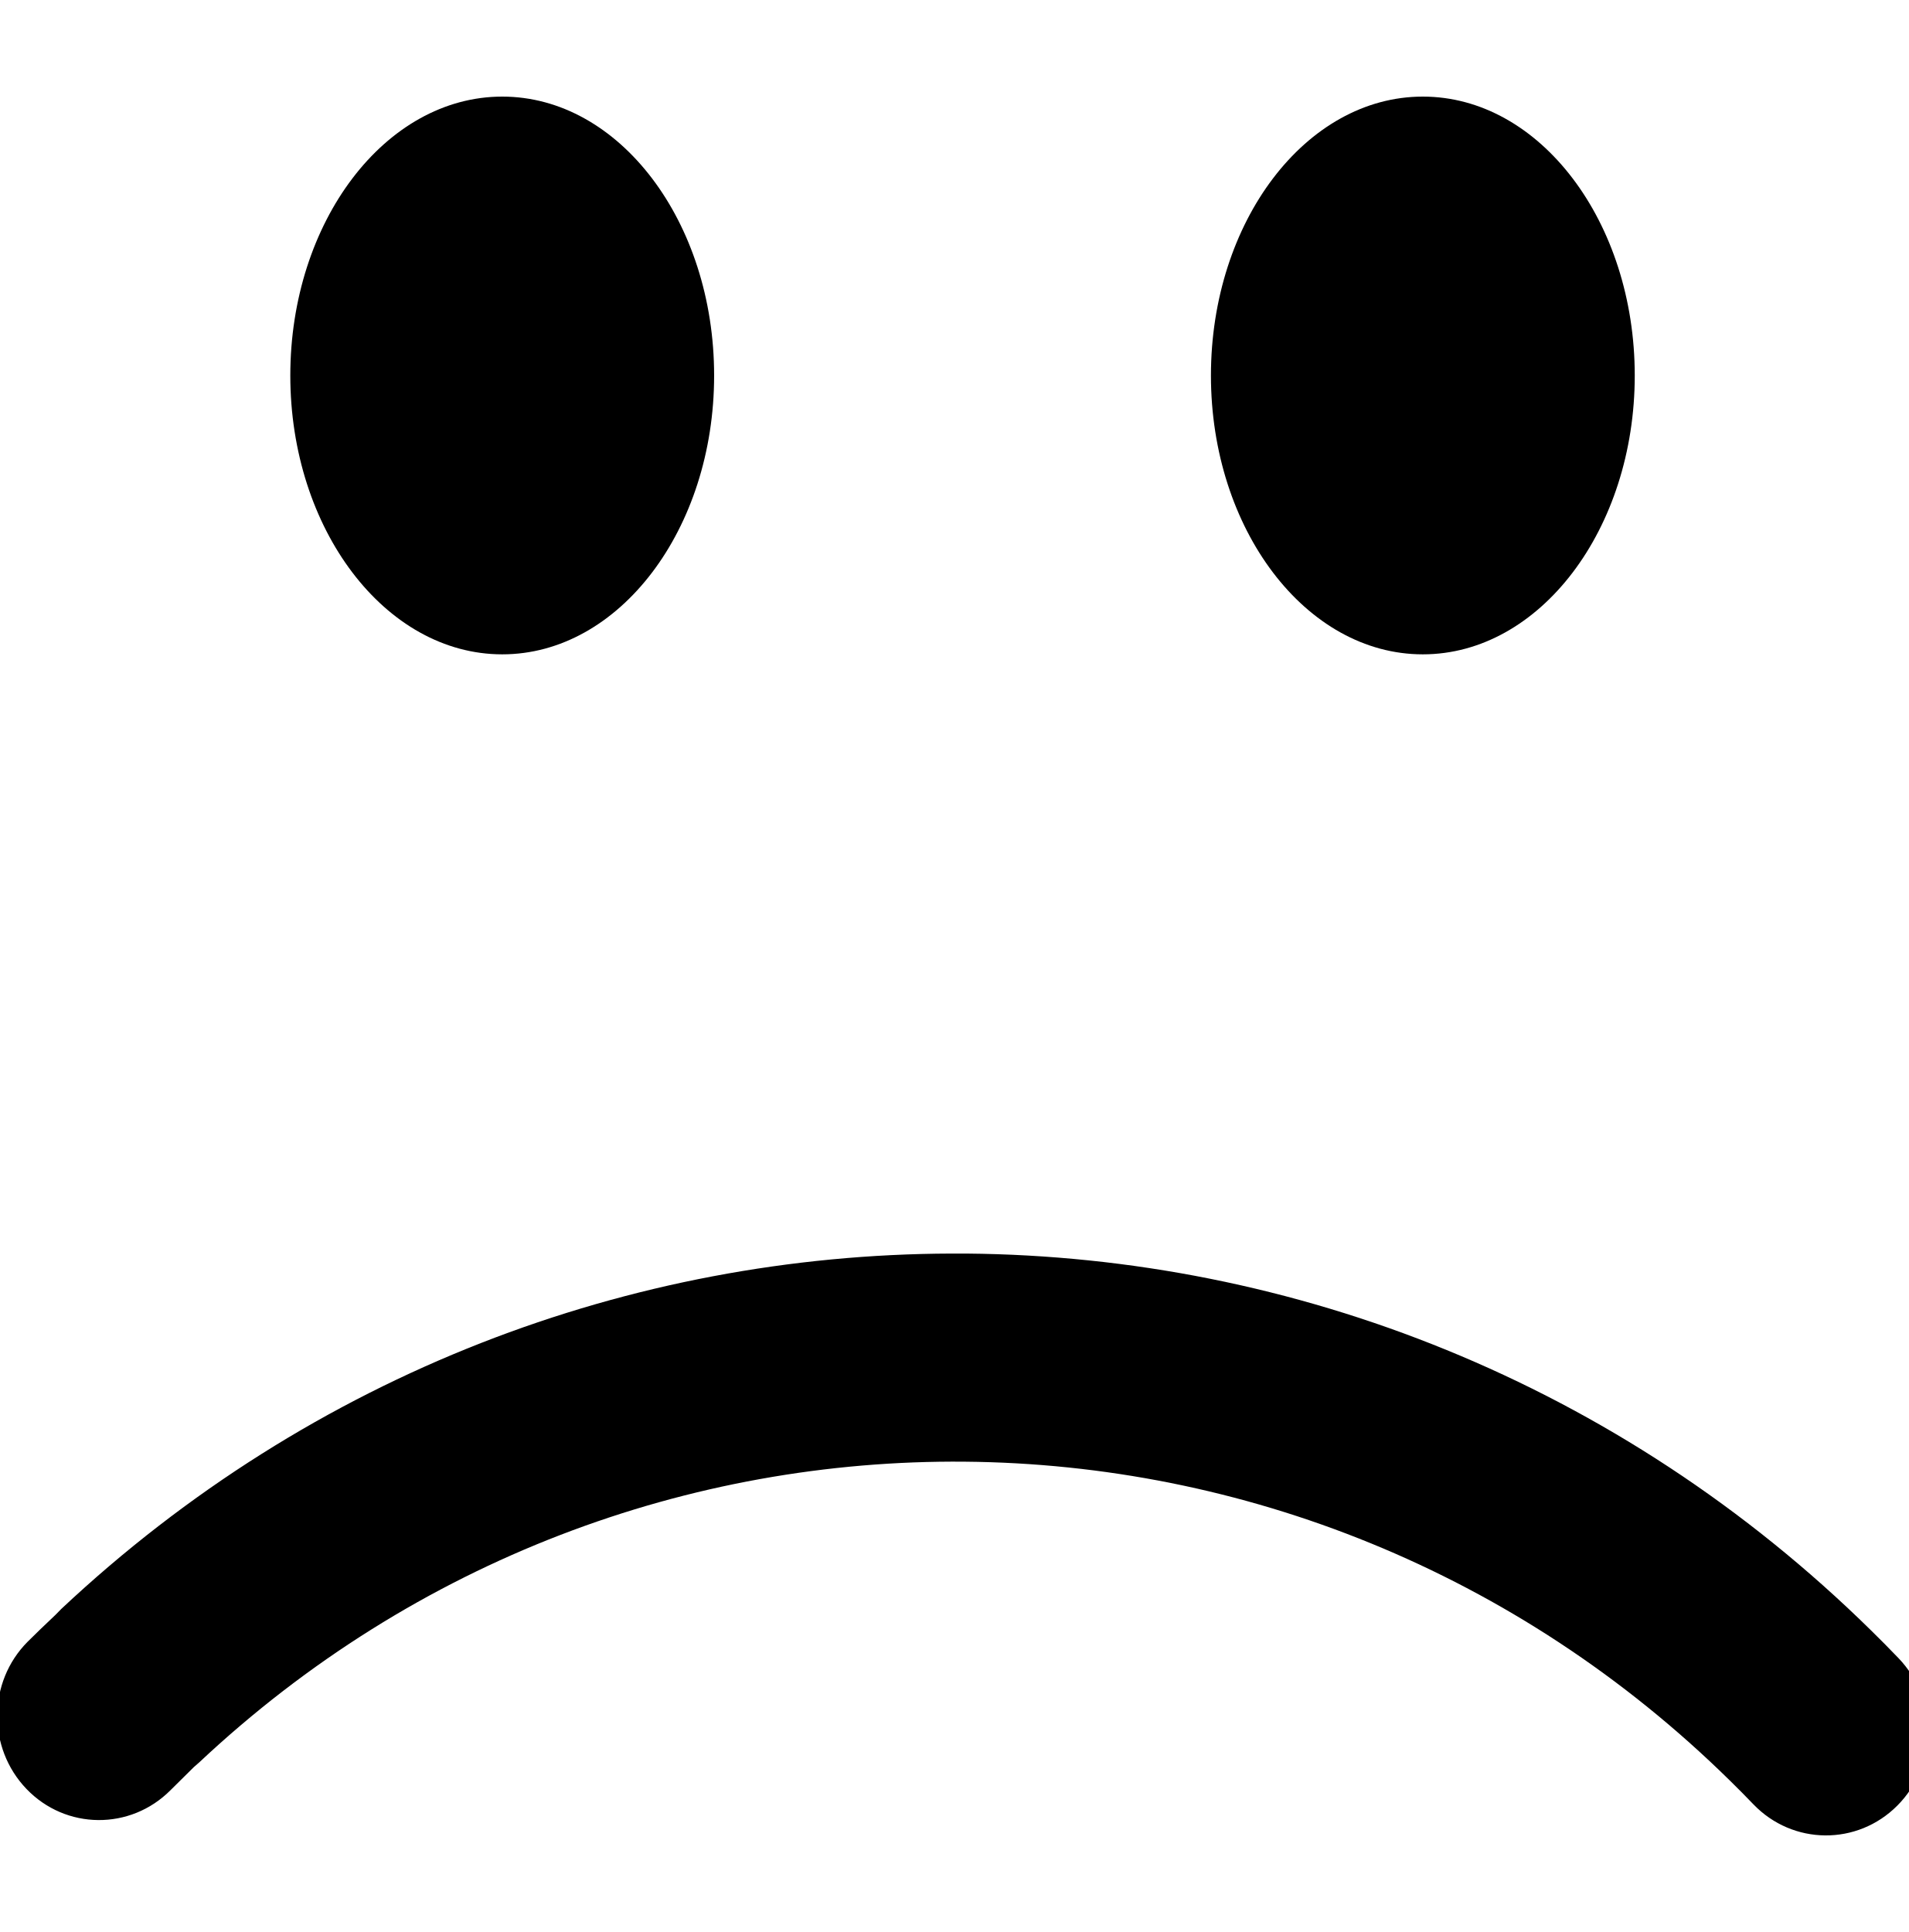
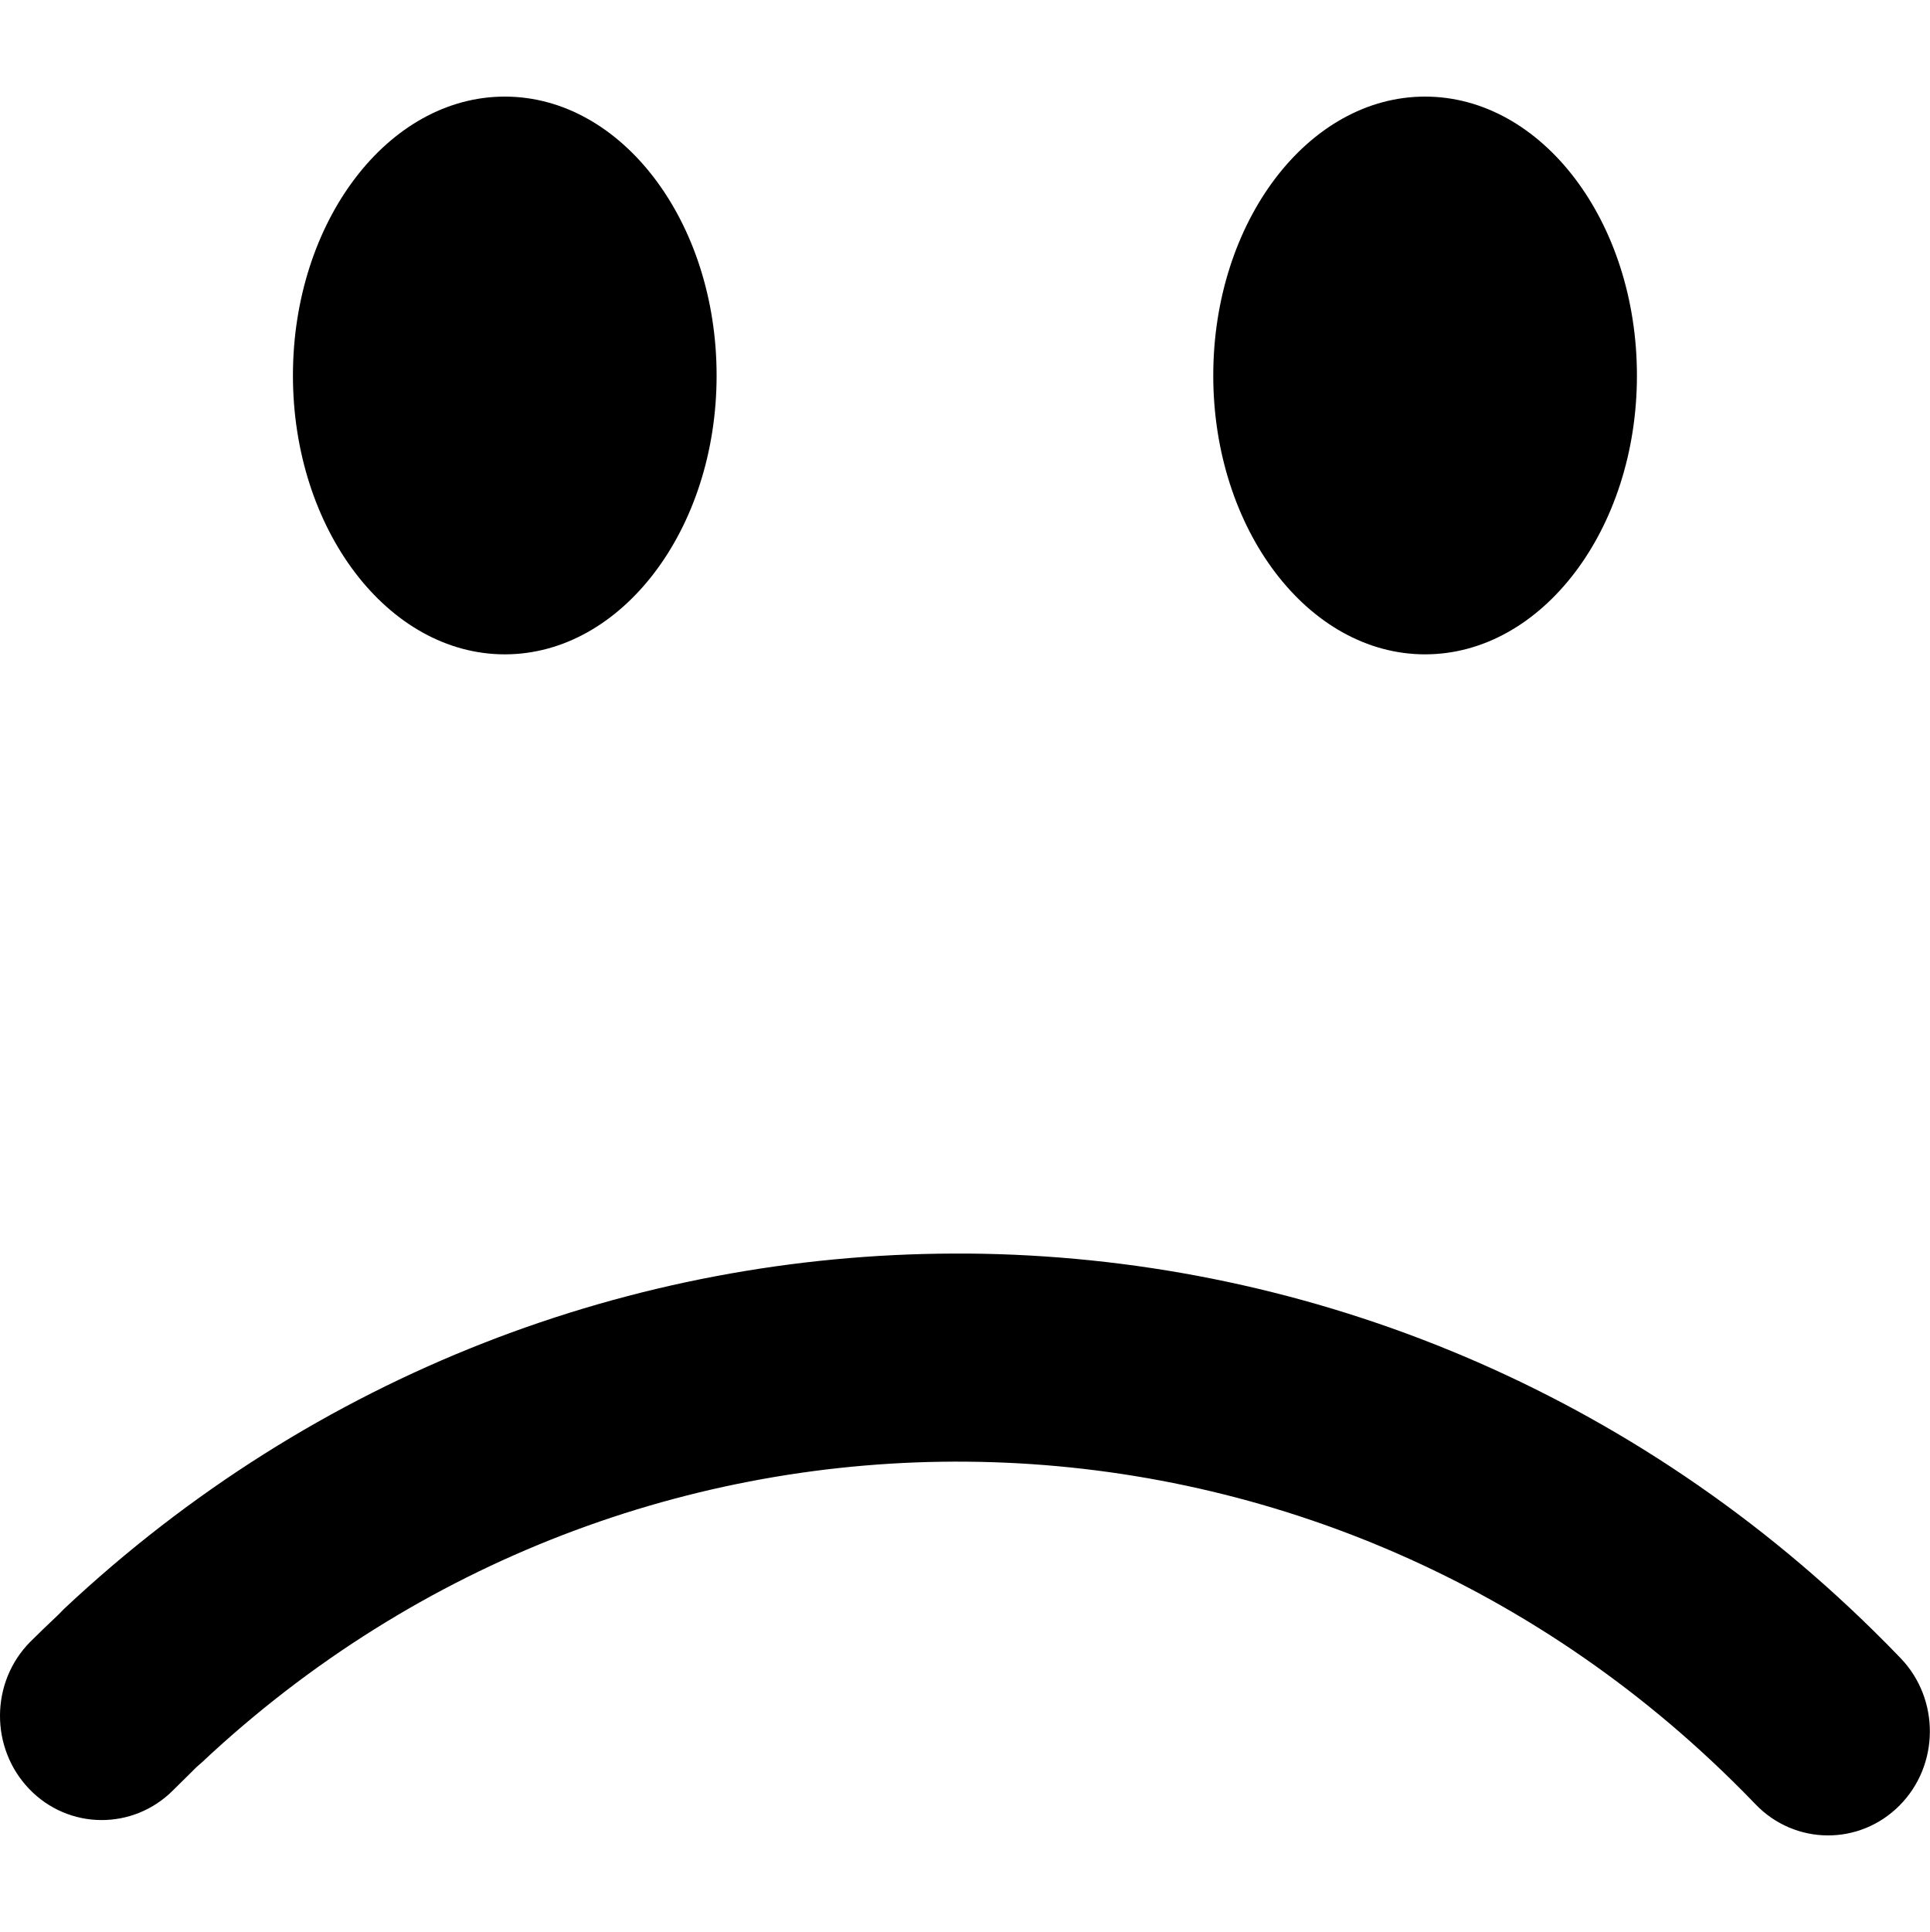
- <svg xmlns="http://www.w3.org/2000/svg" width="988" height="1000">
-   <path d="M259.937 50c-60.551 0 -109.688 64.791 -109.688 144.375 0 79.505 49.137 144.313 109.688 144.313s109.656 -64.808 109.656 -144.313c0 -79.584 -49.106 -144.375 -109.656 -144.375zm476.438 0c-60.552 0 -109.656 64.791 -109.656 144.375 0 79.505 49.105 144.313 109.656 144.313 60.55 0 109.688 -64.808 109.688 -144.313 0 -79.584 -49.138 -144.375 -109.688 -144.375zm-244.063 598.844c-165.217 .478 -330.443 61.75 -460.656 184l-2.906 2.969c-5.883 5.581 -10.716 10.191 -14.438 13.938 -20.747 20.849 -20.973 54.992 -.594 76.219 20.376 21.227 53.783 21.473 74.531 .625l12.094 -11.969 2.75 -2.406c111.938 -105.096 254.356 -156.932 396.219 -155.656 142.934 1.235 285.543 56.401 396.063 165.125 4.188 4.106 8.294 8.253 12.094 12.219 20.398 21.227 53.784 21.493 74.531 .625 20.747 -20.848 20.971 -55.023 .594 -76.25 -4.773 -4.983 -9.499 -9.749 -14.156 -14.313 -130.564 -128.436 -299.191 -193.67 -468.25 -195.125 -2.622 -.023 -5.253 -.008 -7.875 0z" />
+ <svg xmlns="http://www.w3.org/2000/svg" width="999" height="1000">
+   <path d="M261.346 50c-60.551 0 -109.688 64.791 -109.688 144.375 0 79.505 49.137 144.313 109.688 144.313s109.656 -64.808 109.656 -144.313c0 -79.584 -49.106 -144.375 -109.656 -144.375zm476.438 0c-60.552 0 -109.656 64.791 -109.656 144.375 0 79.505 49.105 144.313 109.656 144.313 60.55 0 109.688 -64.808 109.688 -144.313 0 -79.584 -49.138 -144.375 -109.688 -144.375zm-244.063 598.844c-165.217 .478 -330.443 61.75 -460.656 184l-2.906 2.969c-5.883 5.581 -10.716 10.191 -14.438 13.938 -20.747 20.849 -20.973 54.992 -.594 76.219 20.376 21.227 53.783 21.473 74.531 .625l12.094 -11.969 2.75 -2.406c111.938 -105.096 254.356 -156.932 396.219 -155.656 142.934 1.235 285.543 56.401 396.063 165.125 4.188 4.106 8.294 8.253 12.094 12.219 20.398 21.227 53.784 21.493 74.531 .625 20.747 -20.848 20.971 -55.023 .594 -76.25 -4.773 -4.983 -9.499 -9.749 -14.156 -14.313 -130.564 -128.436 -299.191 -193.67 -468.25 -195.125 -2.622 -.023 -5.253 -.008 -7.875 0z" />
</svg>
